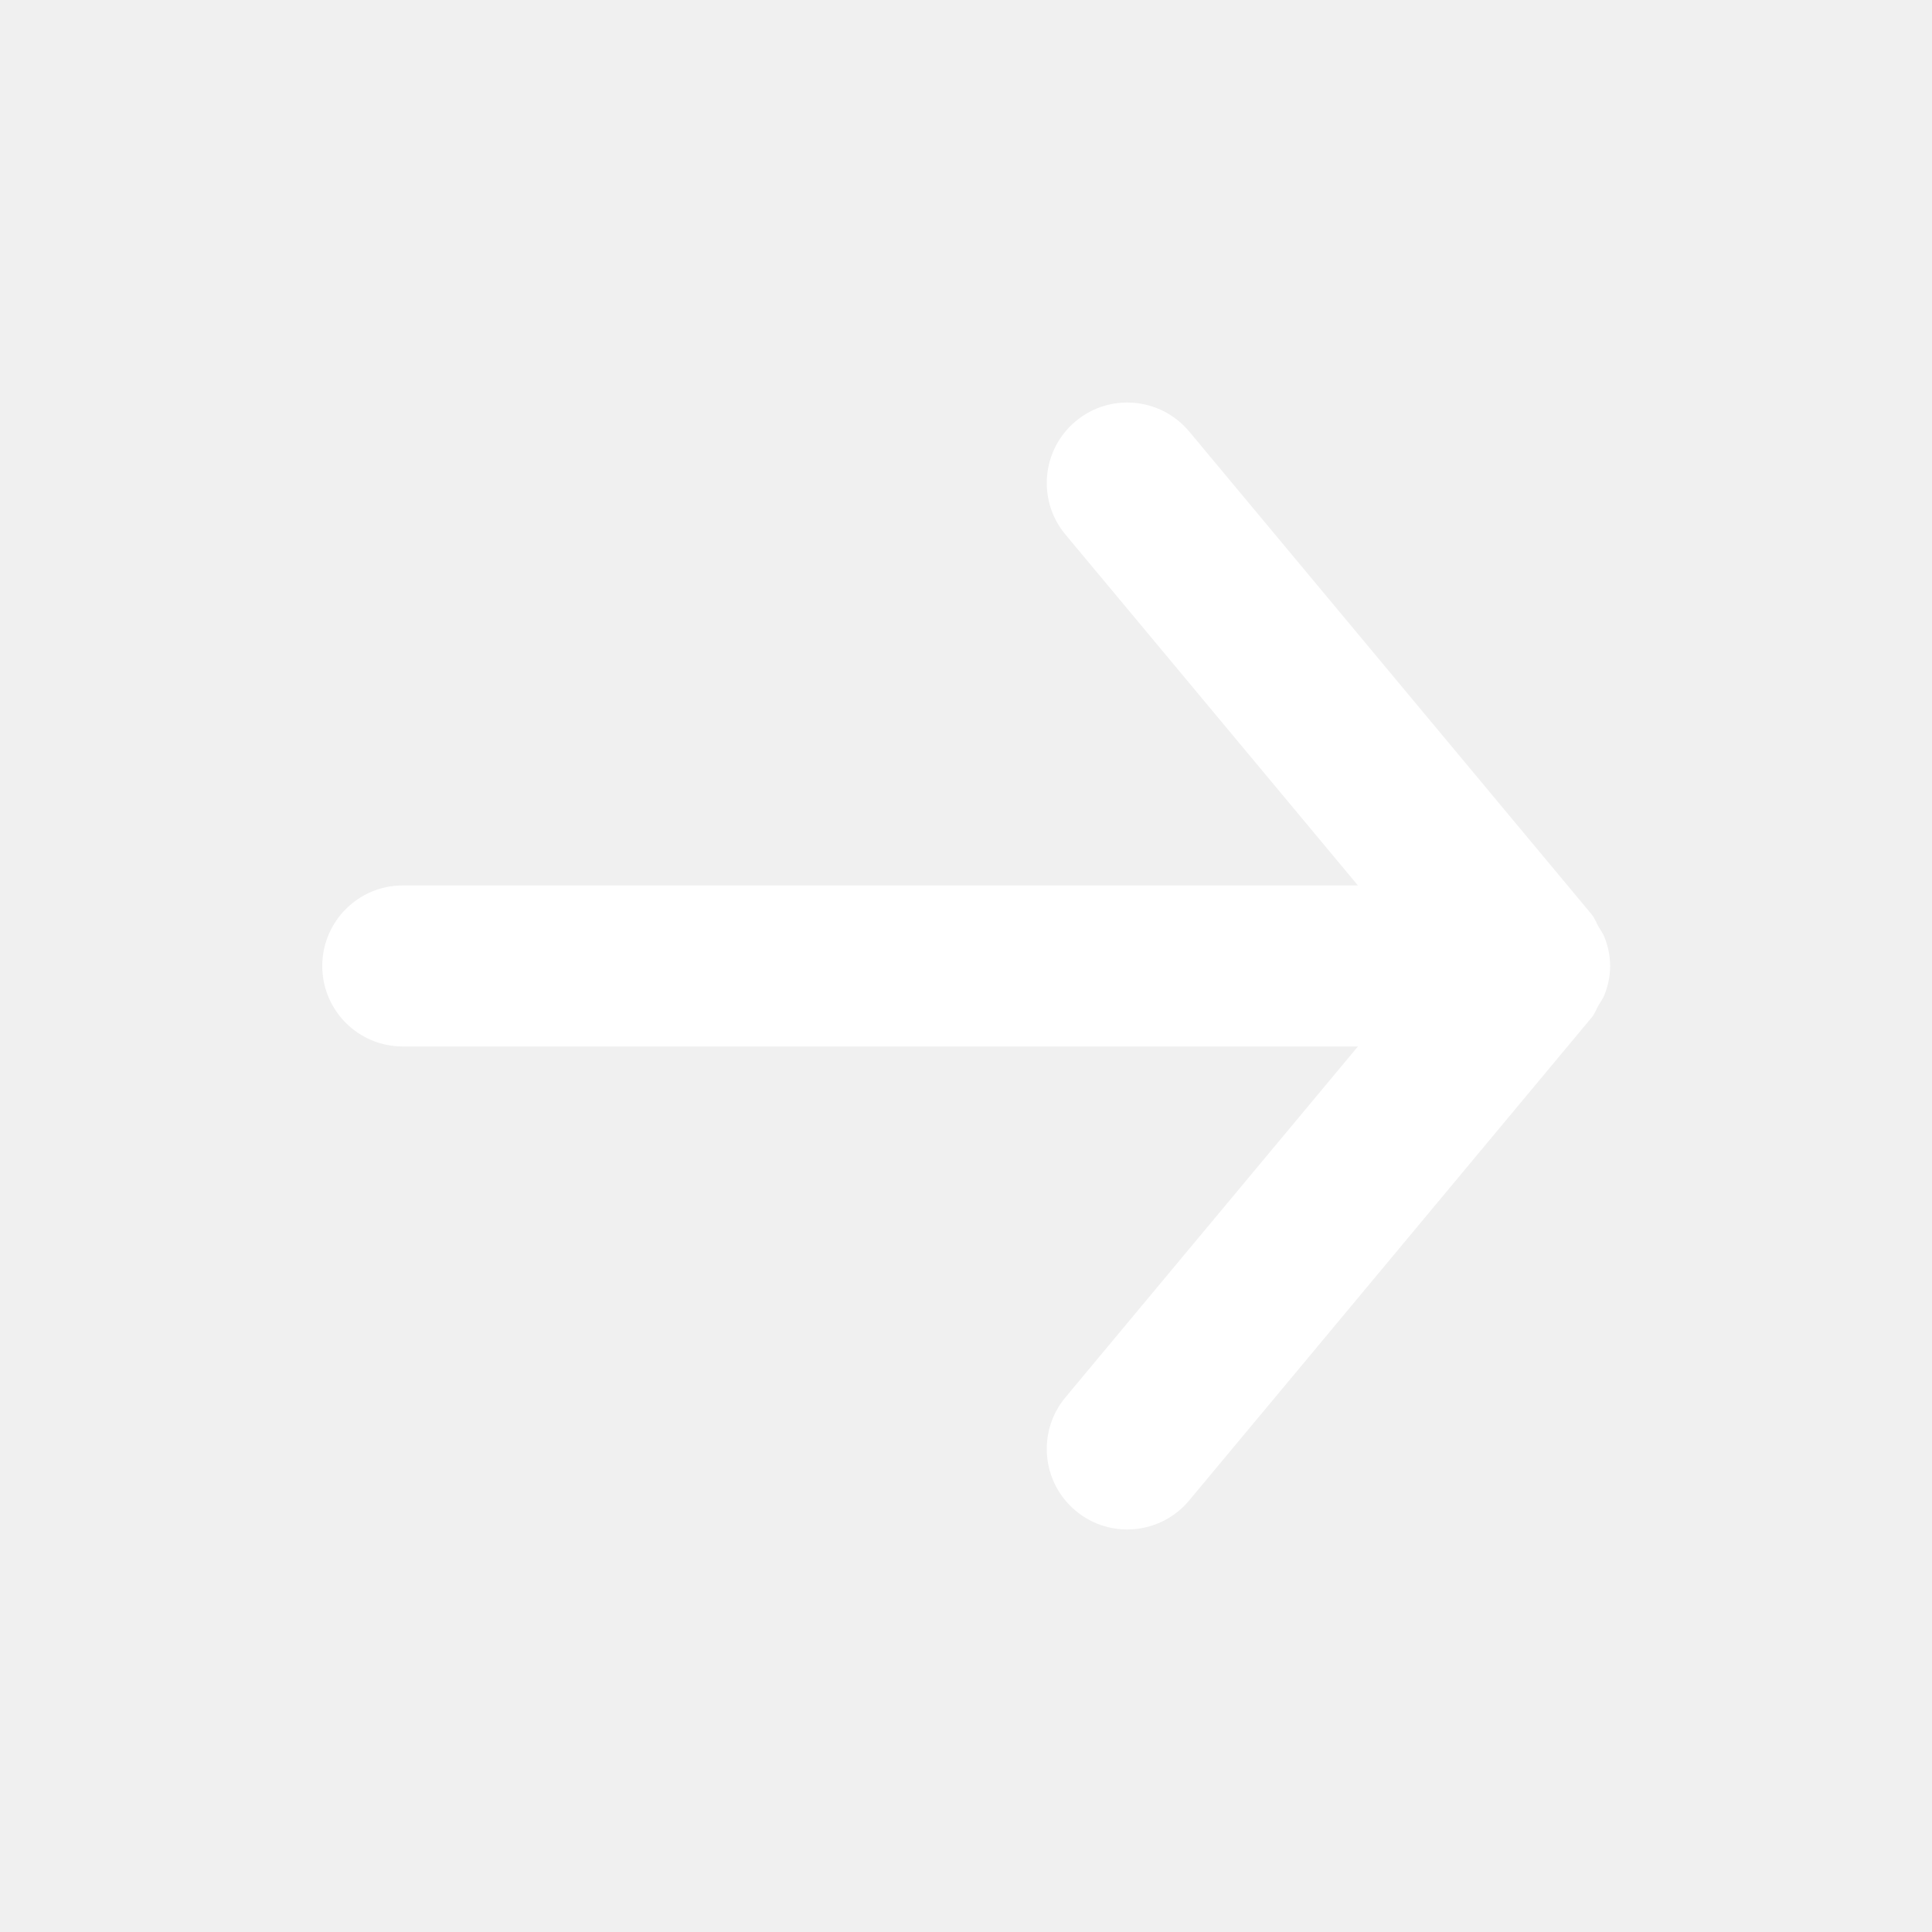
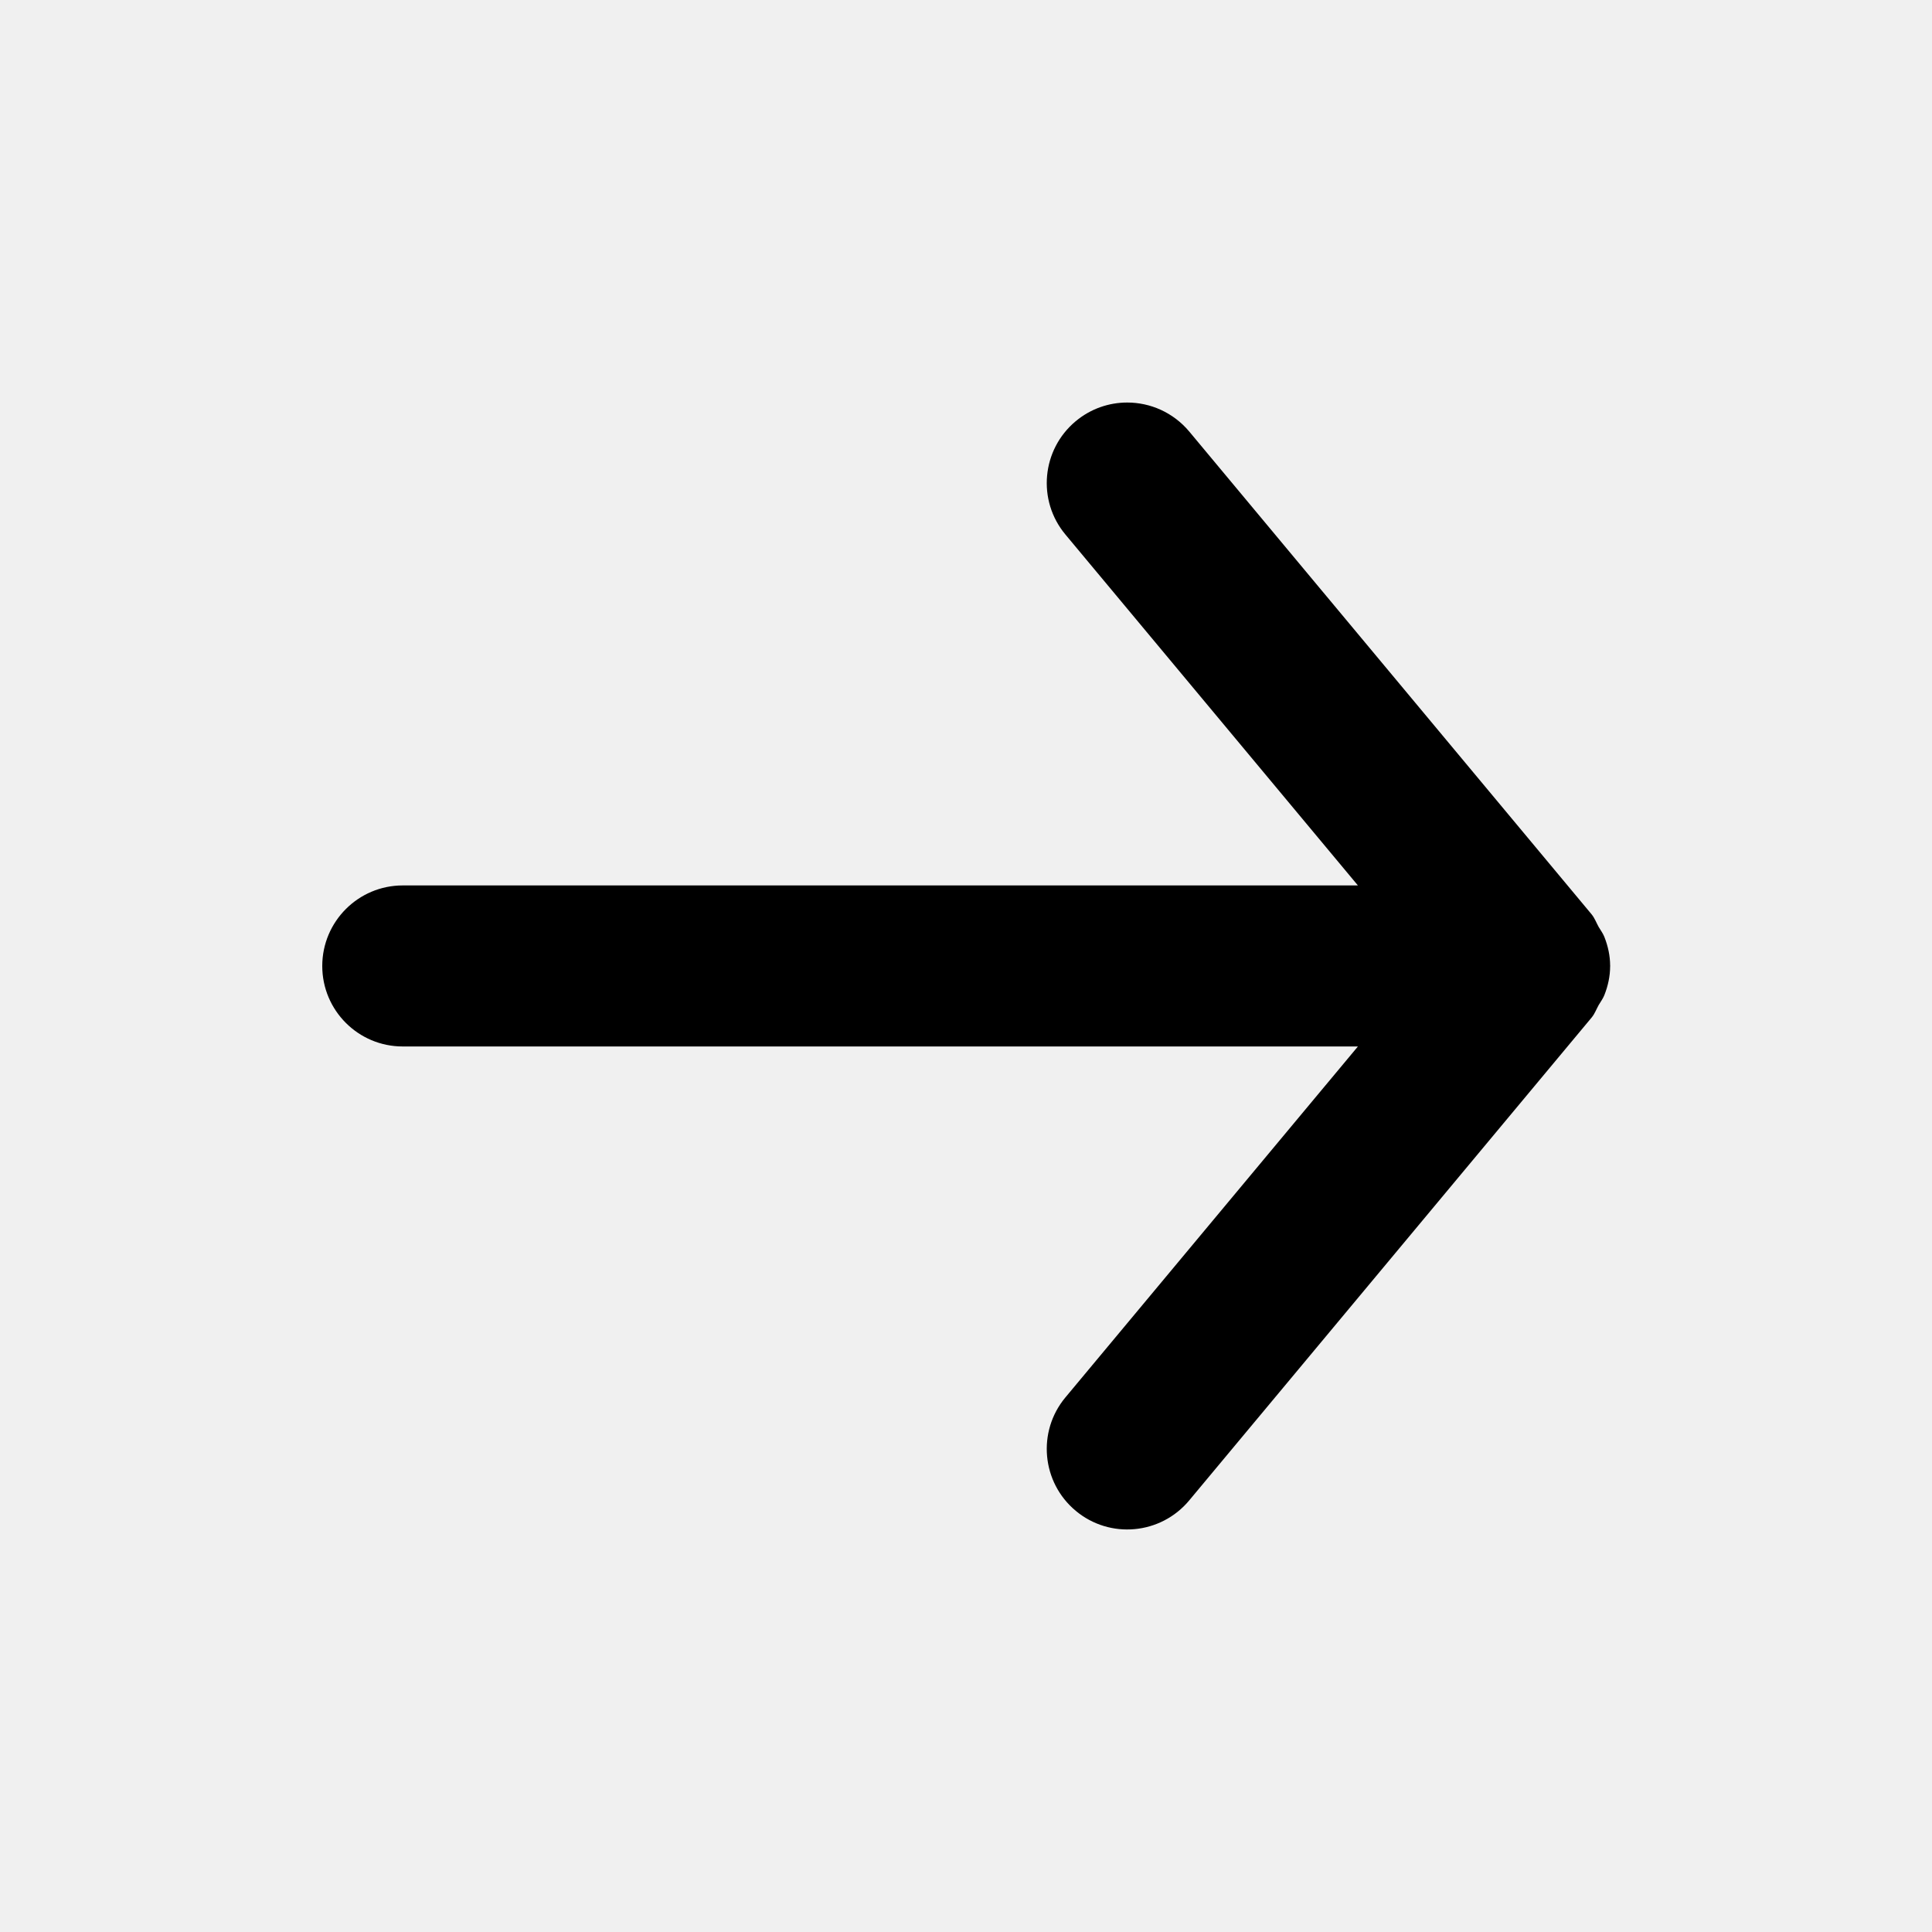
<svg xmlns="http://www.w3.org/2000/svg" width="20" height="20" viewBox="0 0 20 20" fill="none">
-   <path fill-rule="evenodd" clip-rule="evenodd" d="M4.169 10.833H14.057L11.029 14.466C10.734 14.82 10.783 15.346 11.136 15.64C11.49 15.935 12.015 15.886 12.31 15.533L16.477 10.533C16.509 10.494 16.525 10.448 16.549 10.405C16.569 10.37 16.593 10.34 16.608 10.302C16.646 10.206 16.668 10.105 16.668 10.003C16.668 10.002 16.669 10.001 16.669 10C16.669 9.999 16.668 9.997 16.668 9.996C16.668 9.895 16.646 9.794 16.608 9.698C16.593 9.66 16.569 9.63 16.549 9.595C16.525 9.552 16.509 9.506 16.477 9.466L12.31 4.466C12.144 4.269 11.908 4.167 11.669 4.167C11.481 4.167 11.292 4.23 11.136 4.36C10.783 4.654 10.734 5.18 11.029 5.533L14.057 9.166H4.169C3.709 9.166 3.336 9.54 3.336 10C3.336 10.46 3.709 10.833 4.169 10.833Z" fill="white" />
+   <path fill-rule="evenodd" clip-rule="evenodd" d="M4.169 10.833H14.057L11.029 14.466C10.734 14.82 10.783 15.346 11.136 15.64C11.49 15.935 12.015 15.886 12.31 15.533L16.477 10.533C16.509 10.494 16.525 10.448 16.549 10.405C16.569 10.37 16.593 10.34 16.608 10.302C16.646 10.206 16.668 10.105 16.668 10.003C16.668 10.002 16.669 10.001 16.669 10C16.669 9.999 16.668 9.997 16.668 9.996C16.668 9.895 16.646 9.794 16.608 9.698C16.593 9.66 16.569 9.63 16.549 9.595C16.525 9.552 16.509 9.506 16.477 9.466L12.31 4.466C12.144 4.269 11.908 4.167 11.669 4.167C11.481 4.167 11.292 4.23 11.136 4.36C10.783 4.654 10.734 5.18 11.029 5.533L14.057 9.166H4.169C3.709 9.166 3.336 9.54 3.336 10C3.336 10.46 3.709 10.833 4.169 10.833Z" fill="currentColor" />
</svg>
